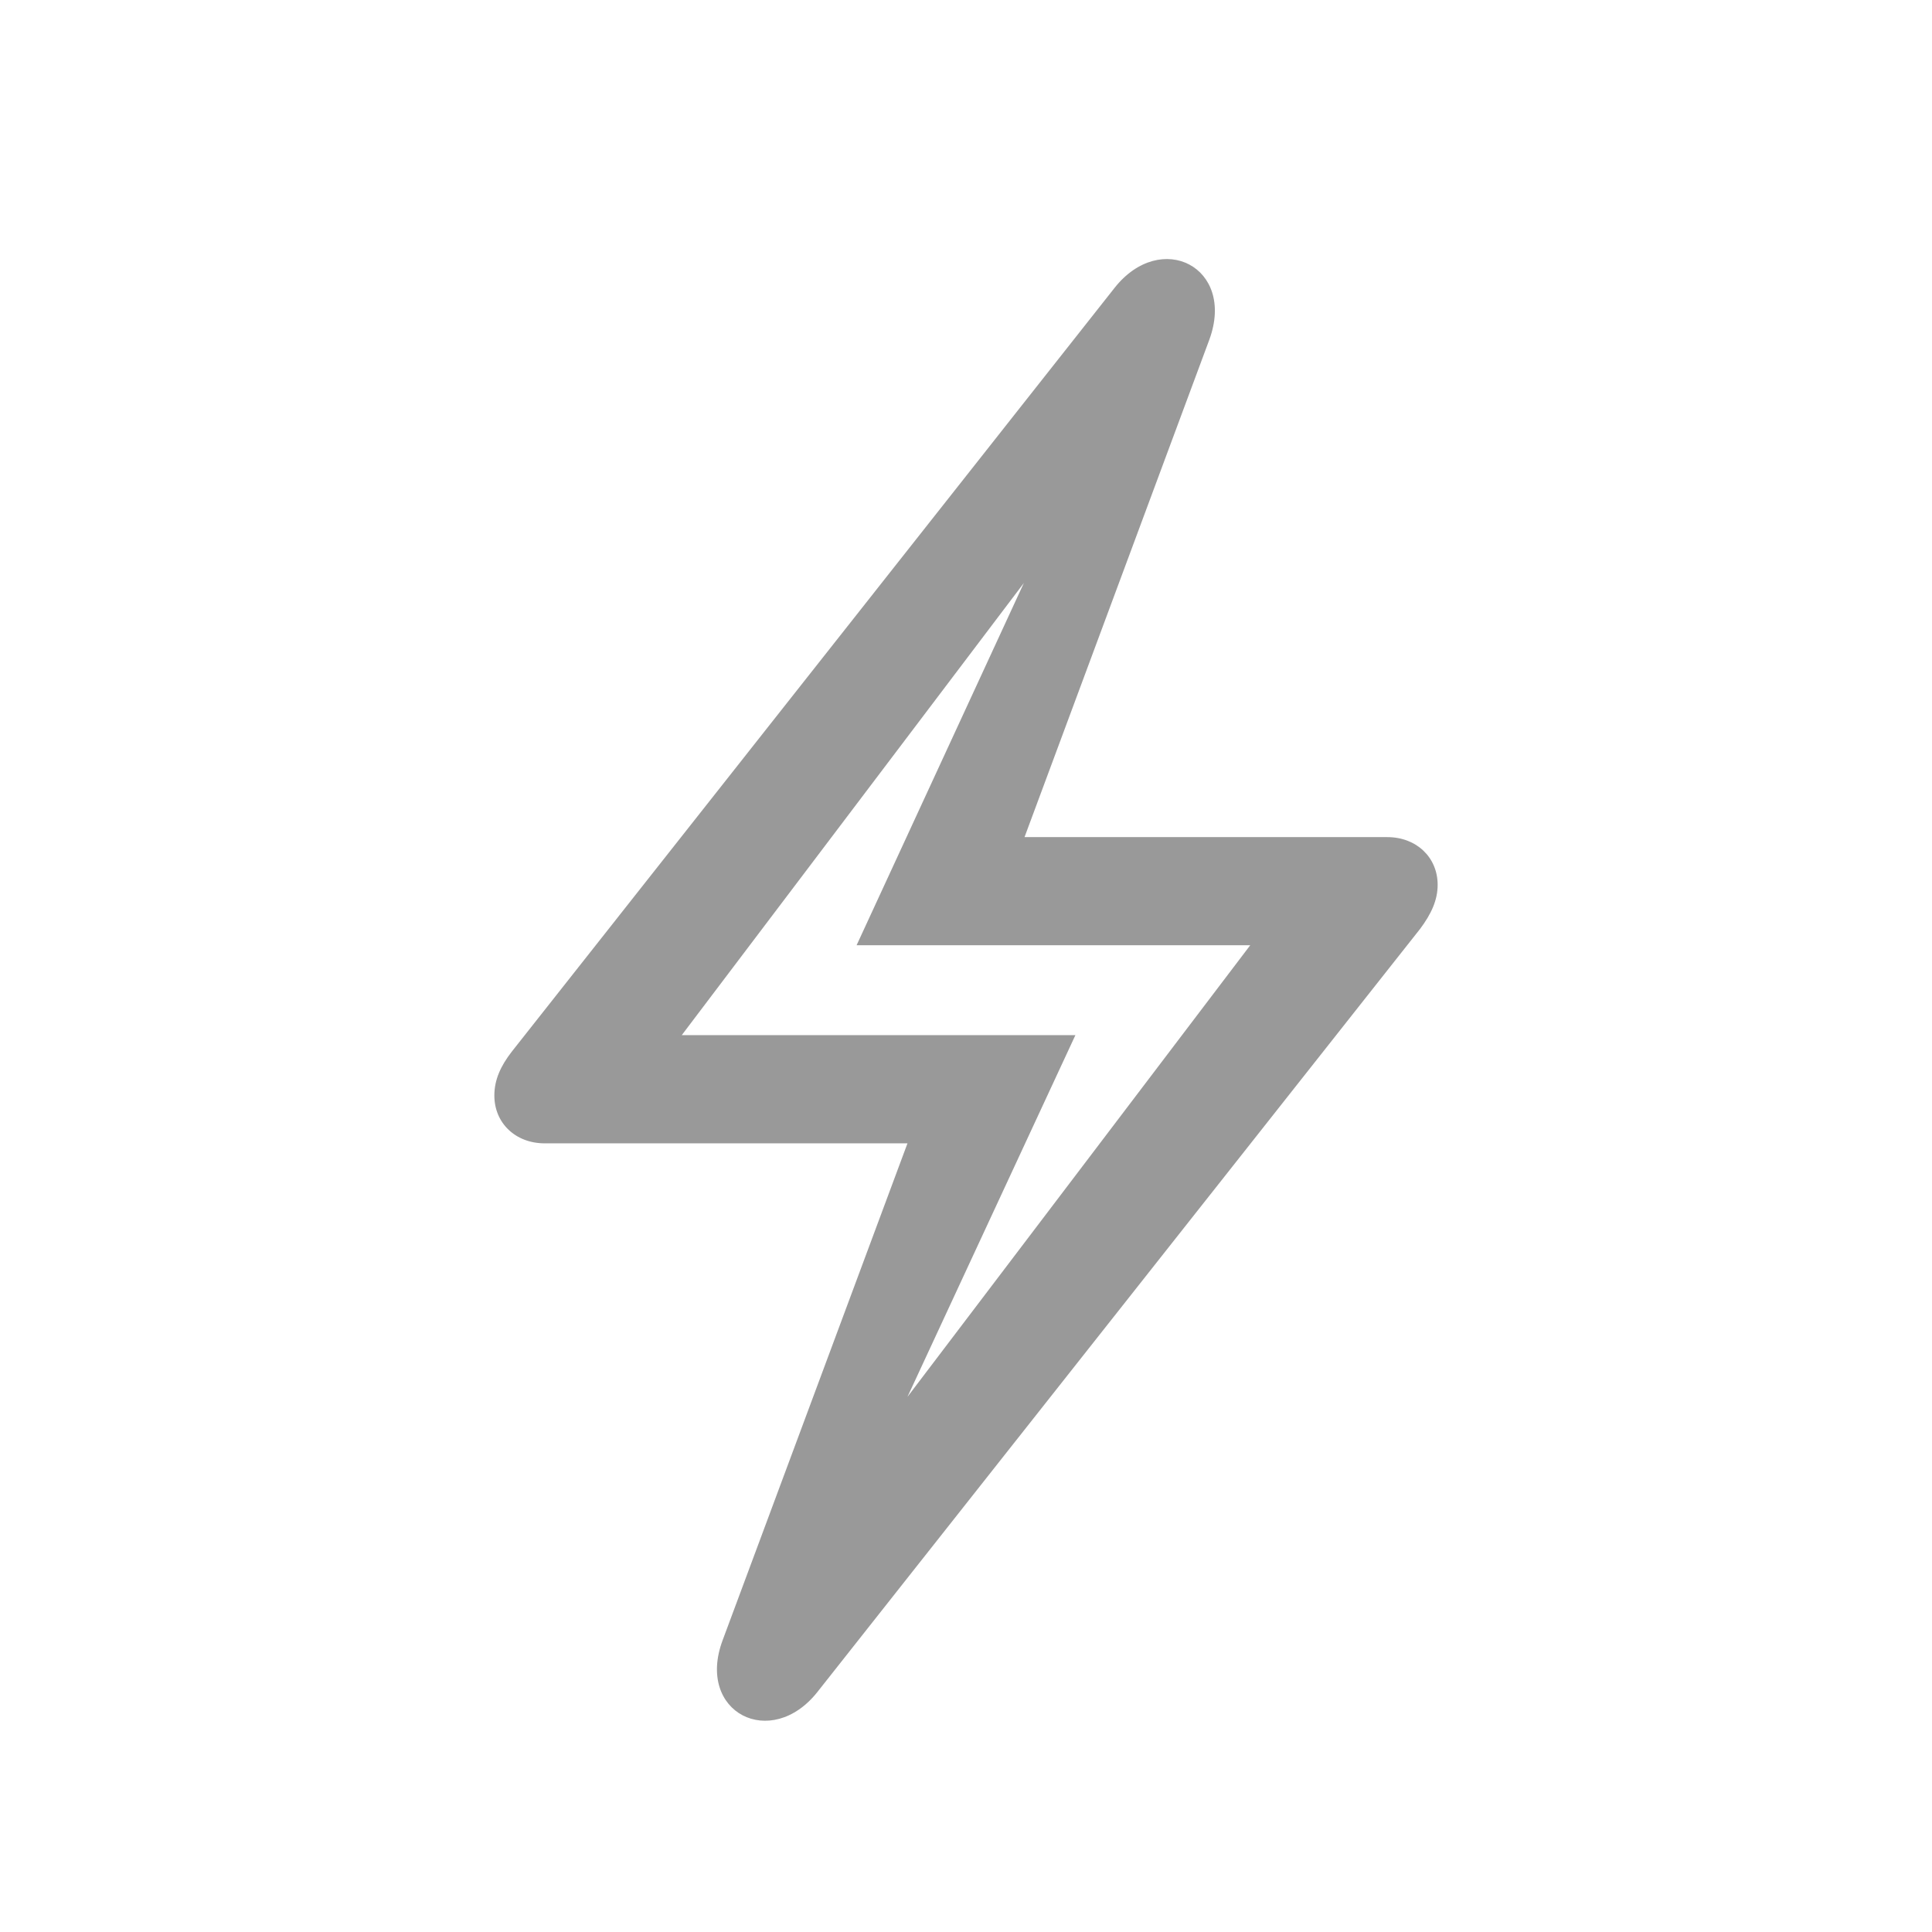
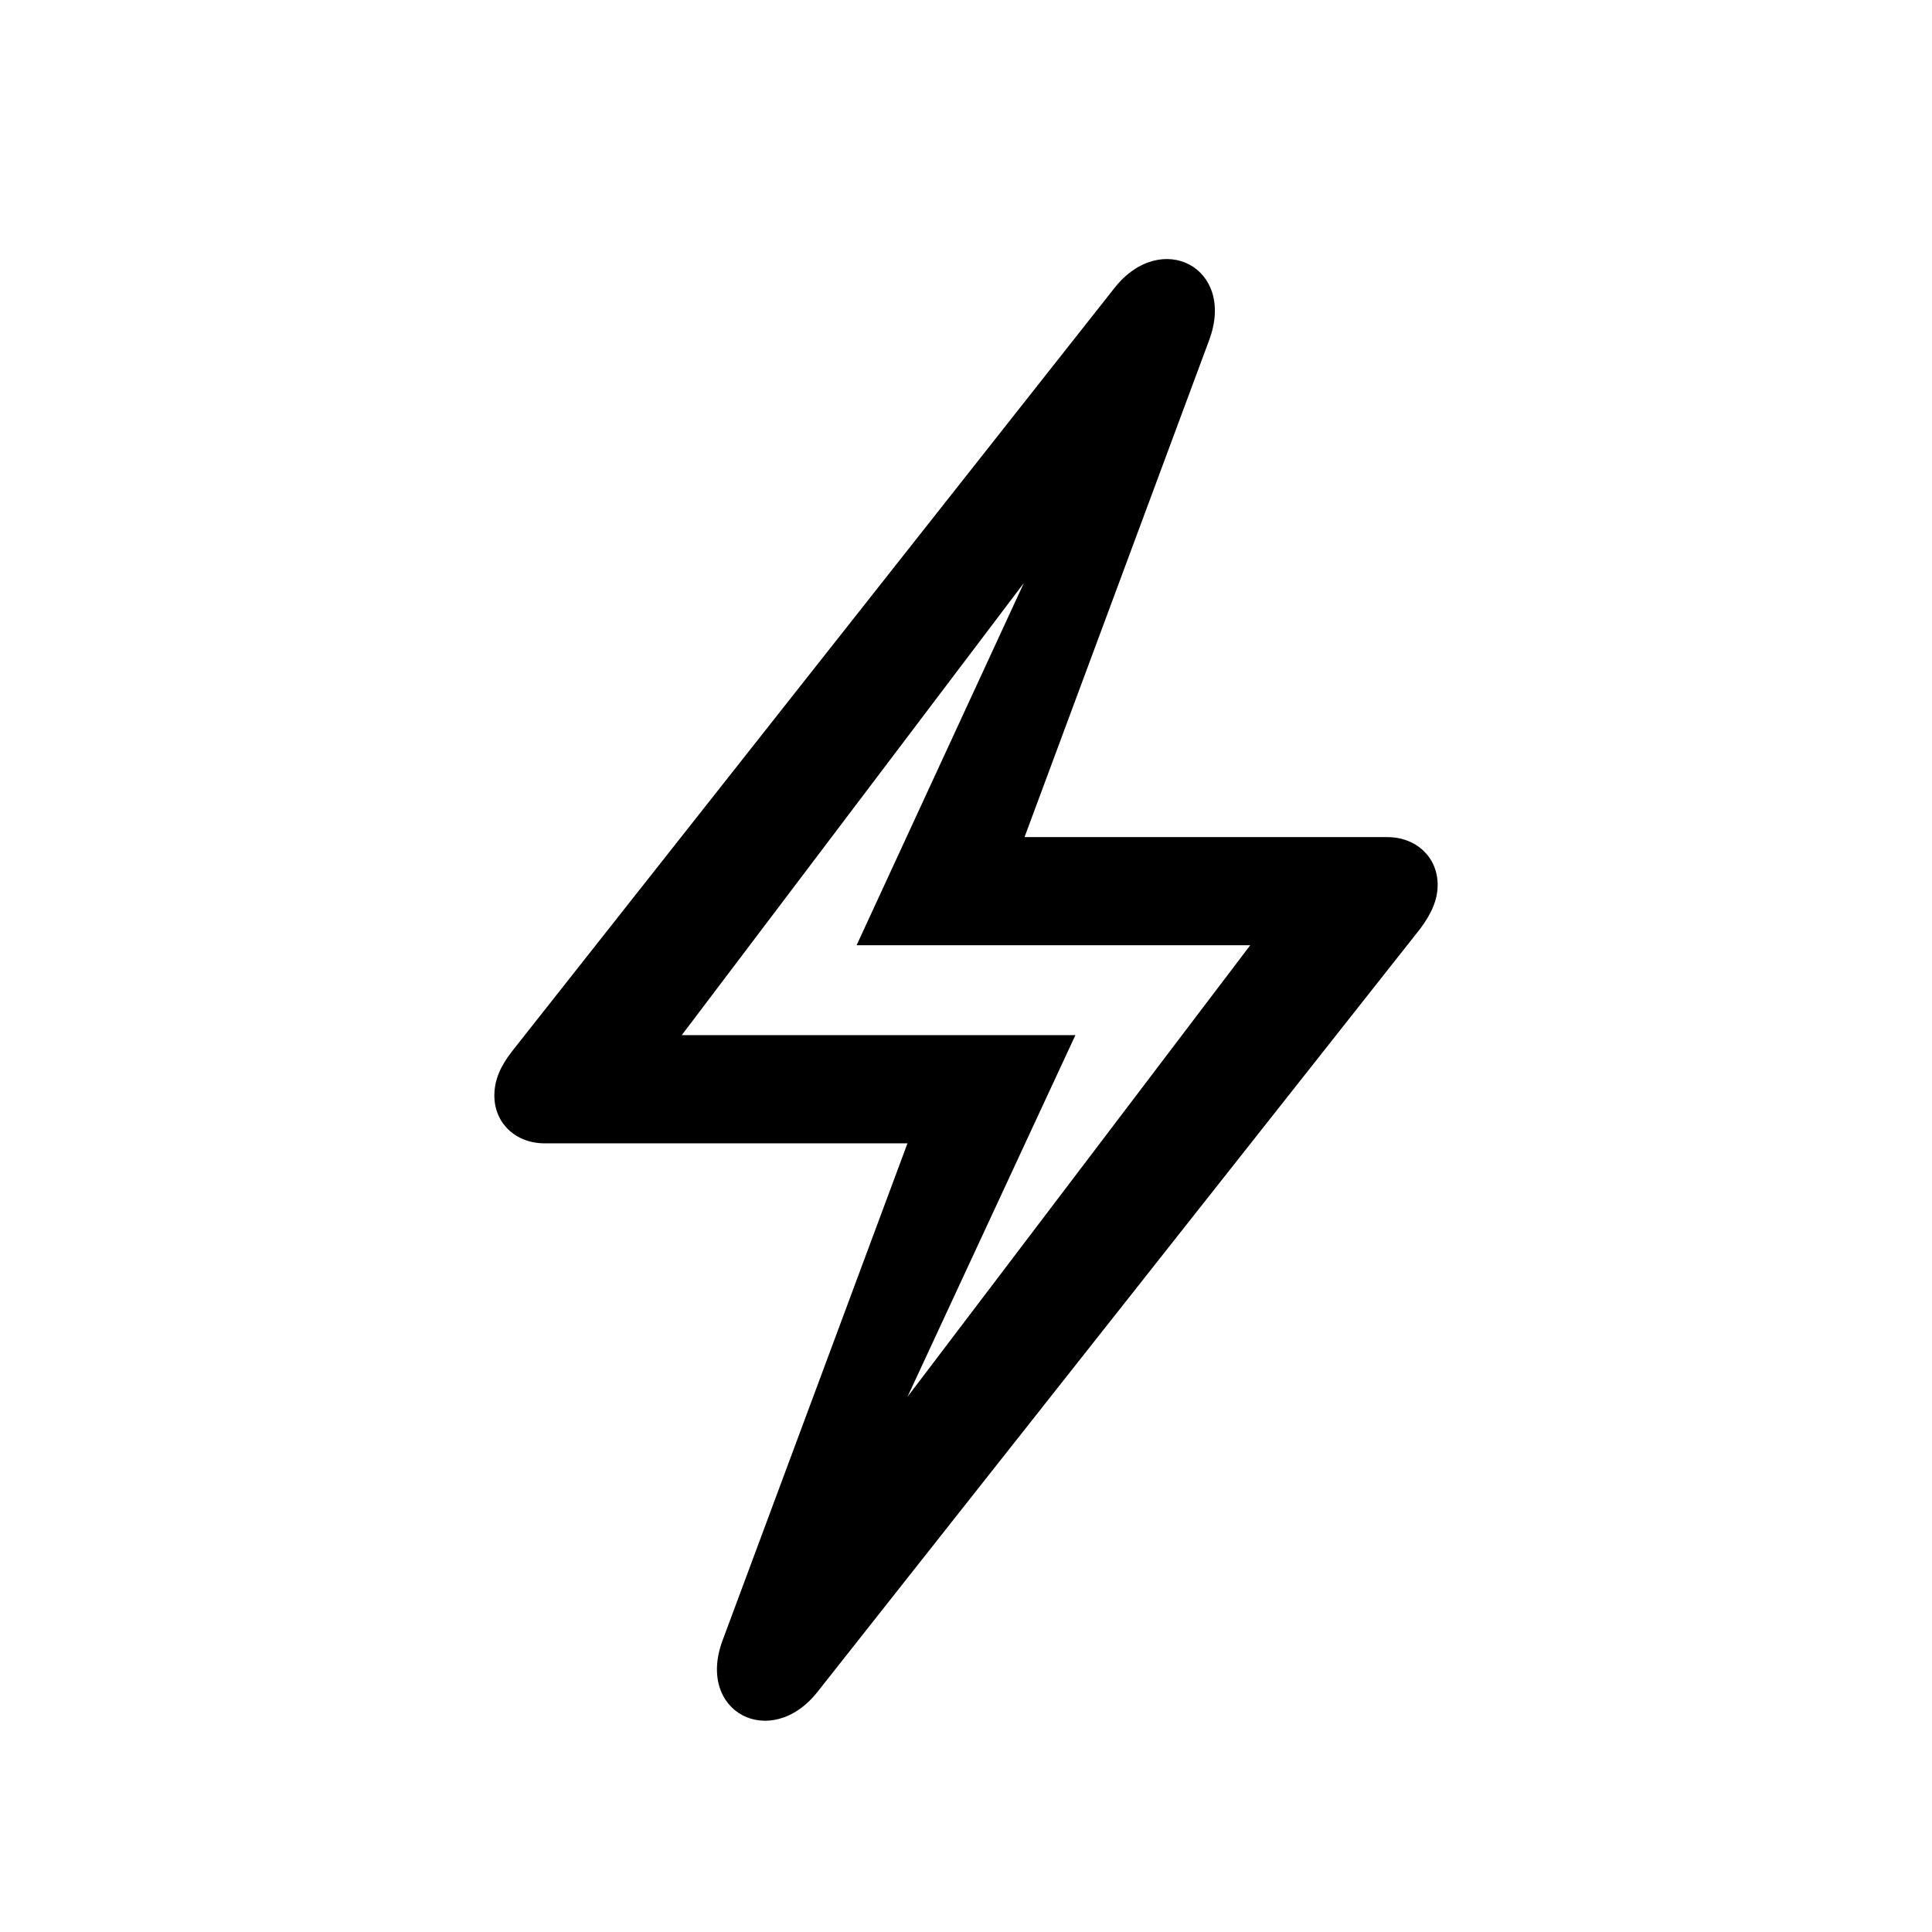
<svg xmlns="http://www.w3.org/2000/svg" width="24" height="24" viewBox="0 0 24 24" fill="none">
-   <path d="M17.641 11.539L10.156 21.016C9.578 21.75 8.641 21.273 8.977 20.375L11.273 14.203H6.766C6.406 14.203 6.141 13.953 6.141 13.609C6.141 13.414 6.219 13.242 6.359 13.062L13.844 3.578C14.422 2.844 15.352 3.32 15.023 4.219L12.727 10.399H17.234C17.594 10.399 17.859 10.649 17.859 10.992C17.859 11.18 17.781 11.352 17.641 11.539ZM13.359 12.859L11.273 17.352L15.531 11.742H10.641L12.719 7.242L8.469 12.859H13.359Z" fill="currentColor" fill-opacity="0.4" />
+   <path d="M17.641 11.539L10.156 21.016C9.578 21.75 8.641 21.273 8.977 20.375L11.273 14.203H6.766C6.406 14.203 6.141 13.953 6.141 13.609C6.141 13.414 6.219 13.242 6.359 13.062L13.844 3.578C14.422 2.844 15.352 3.32 15.023 4.219L12.727 10.399H17.234C17.594 10.399 17.859 10.649 17.859 10.992C17.859 11.18 17.781 11.352 17.641 11.539ZM13.359 12.859L11.273 17.352L15.531 11.742H10.641L12.719 7.242L8.469 12.859H13.359Z" fill="currentColor" />
</svg>
